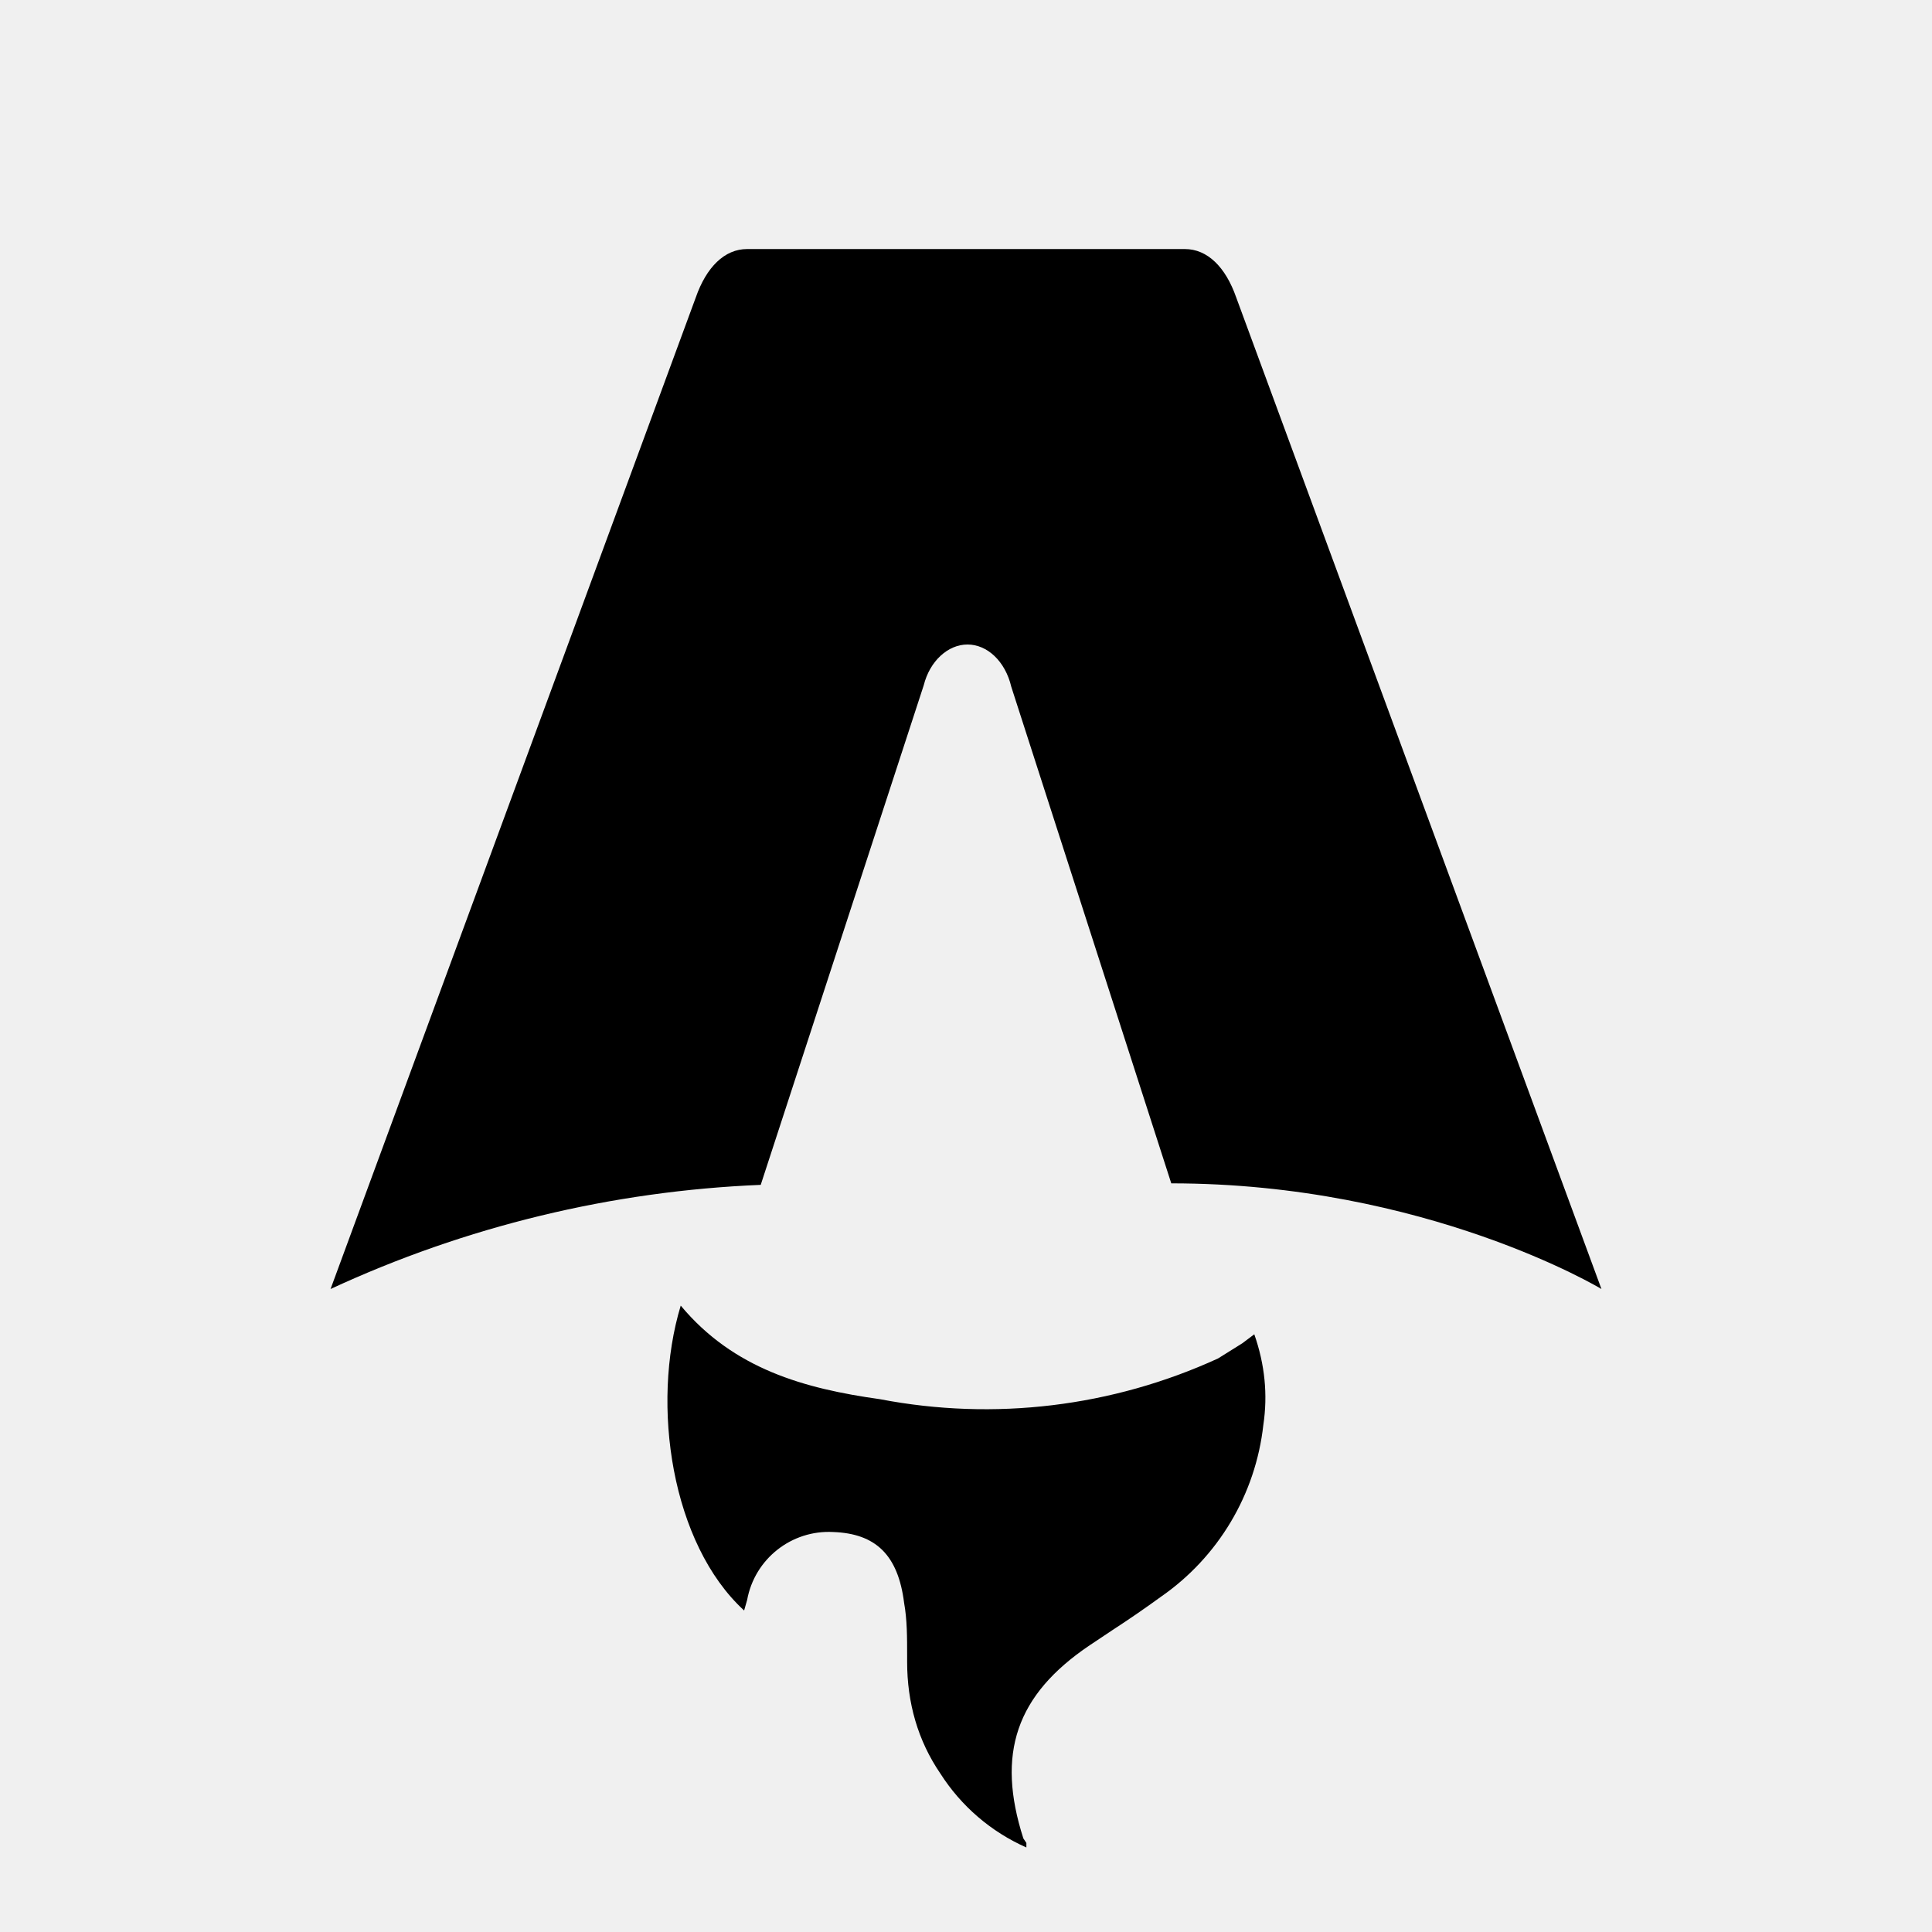
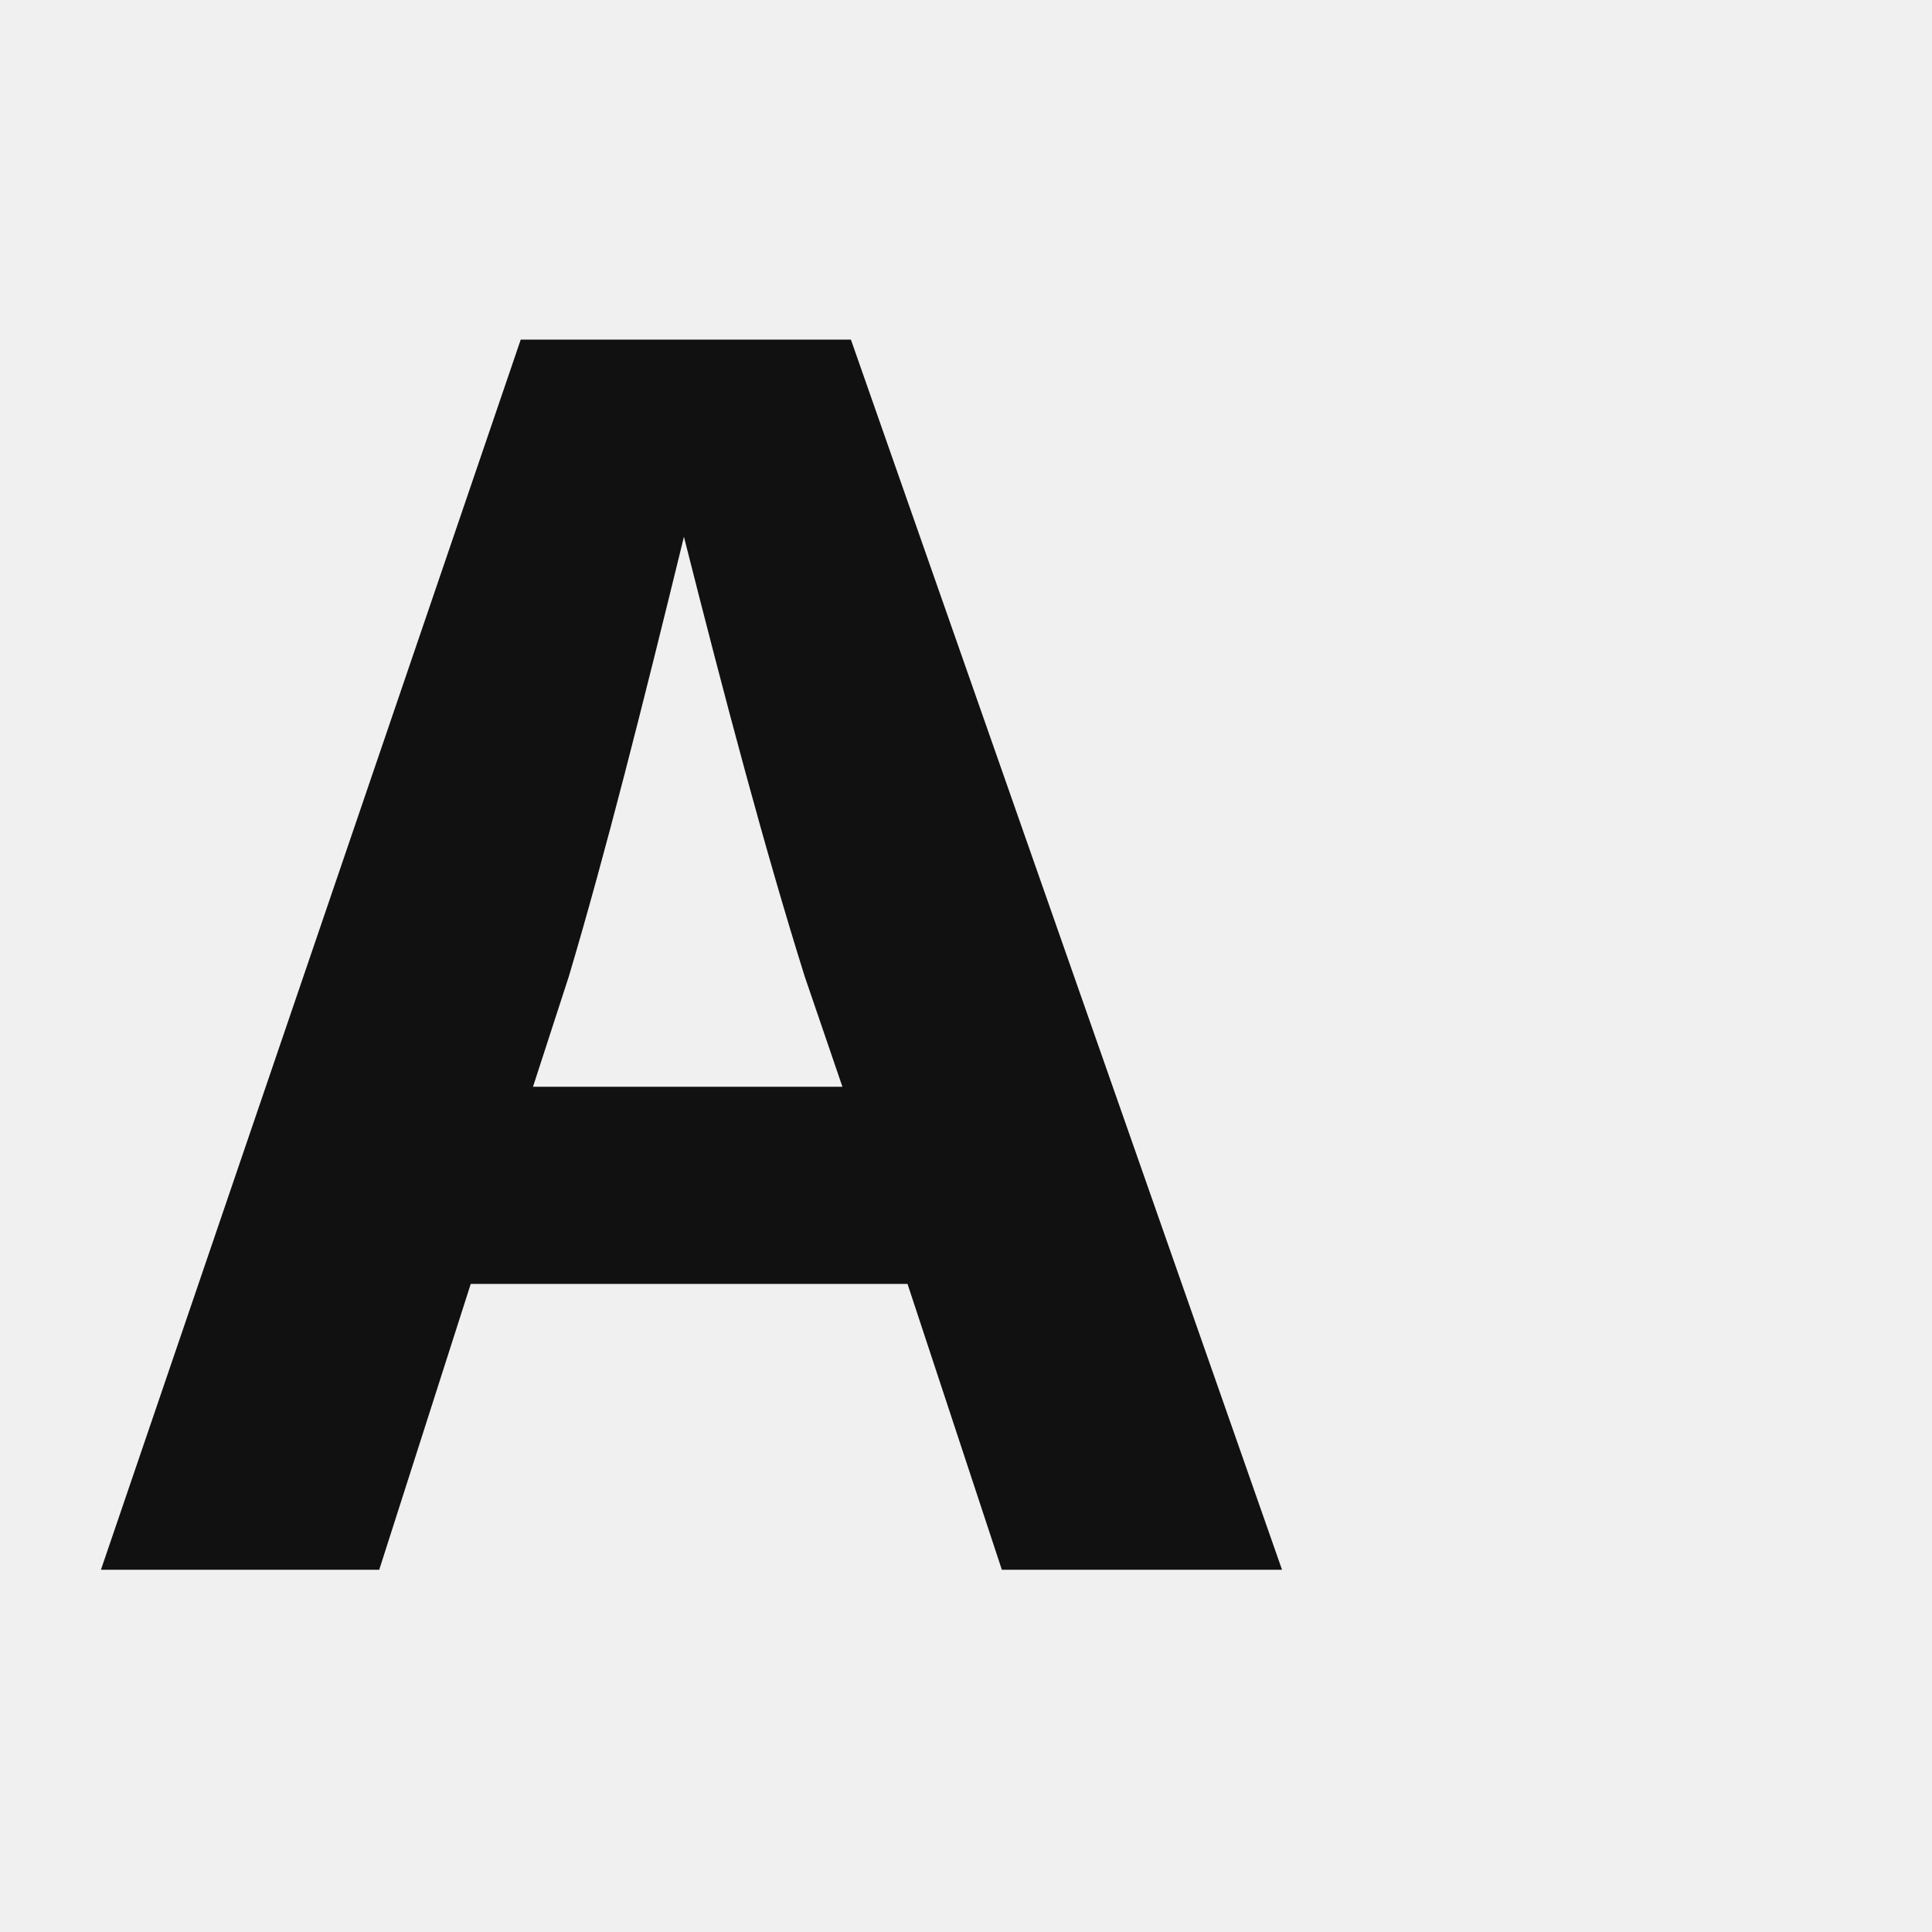
- <svg xmlns="http://www.w3.org/2000/svg" fill="none" viewBox="0 0 128 128">
-   <path d="M50.4 78.5a75.1 75.1 0 0 0-28.5 6.9l24.2-65.7c.7-2 1.9-3.2 3.4-3.2h29c1.5 0 2.7 1.2 3.4 3.2l24.2 65.7s-11.6-7-28.5-7L67 45.5c-.4-1.7-1.6-2.8-2.9-2.8-1.3 0-2.5 1.1-2.9 2.7L50.4 78.5Zm-1.1 28.2Zm-4.2-20.2c-2 6.6-.6 15.8 4.2 20.2a17.5 17.5 0 0 1 .2-.7 5.5 5.5 0 0 1 5.7-4.5c2.8.1 4.3 1.5 4.7 4.7.2 1.1.2 2.3.2 3.5v.4c0 2.7.7 5.2 2.2 7.4a13 13 0 0 0 5.7 4.9v-.3l-.2-.3c-1.8-5.6-.5-9.5 4.4-12.8l1.5-1a73 73 0 0 0 3.2-2.2 16 16 0 0 0 6.8-11.4c.3-2 .1-4-.6-6l-.8.6-1.6 1a37 37 0 0 1-22.4 2.7c-5-.7-9.7-2-13.2-6.2Z" />
+ <svg xmlns="http://www.w3.org/2000/svg" viewBox="0 0 32 32">
+   <text x="1" y="26" font-size="28" font-family="-apple-system,BlinkMacSystemFont,sans-serif" font-weight="700">A</text>
  <style>
-         path { fill: #000; }
-         @media (prefers-color-scheme: dark) {
-             path { fill: #FFF; }
-         }
-     </style>
+     text { fill: #111; }
+     @media (prefers-color-scheme: dark) { text { fill: #e5e5e5; } }
+   </style>
</svg>
